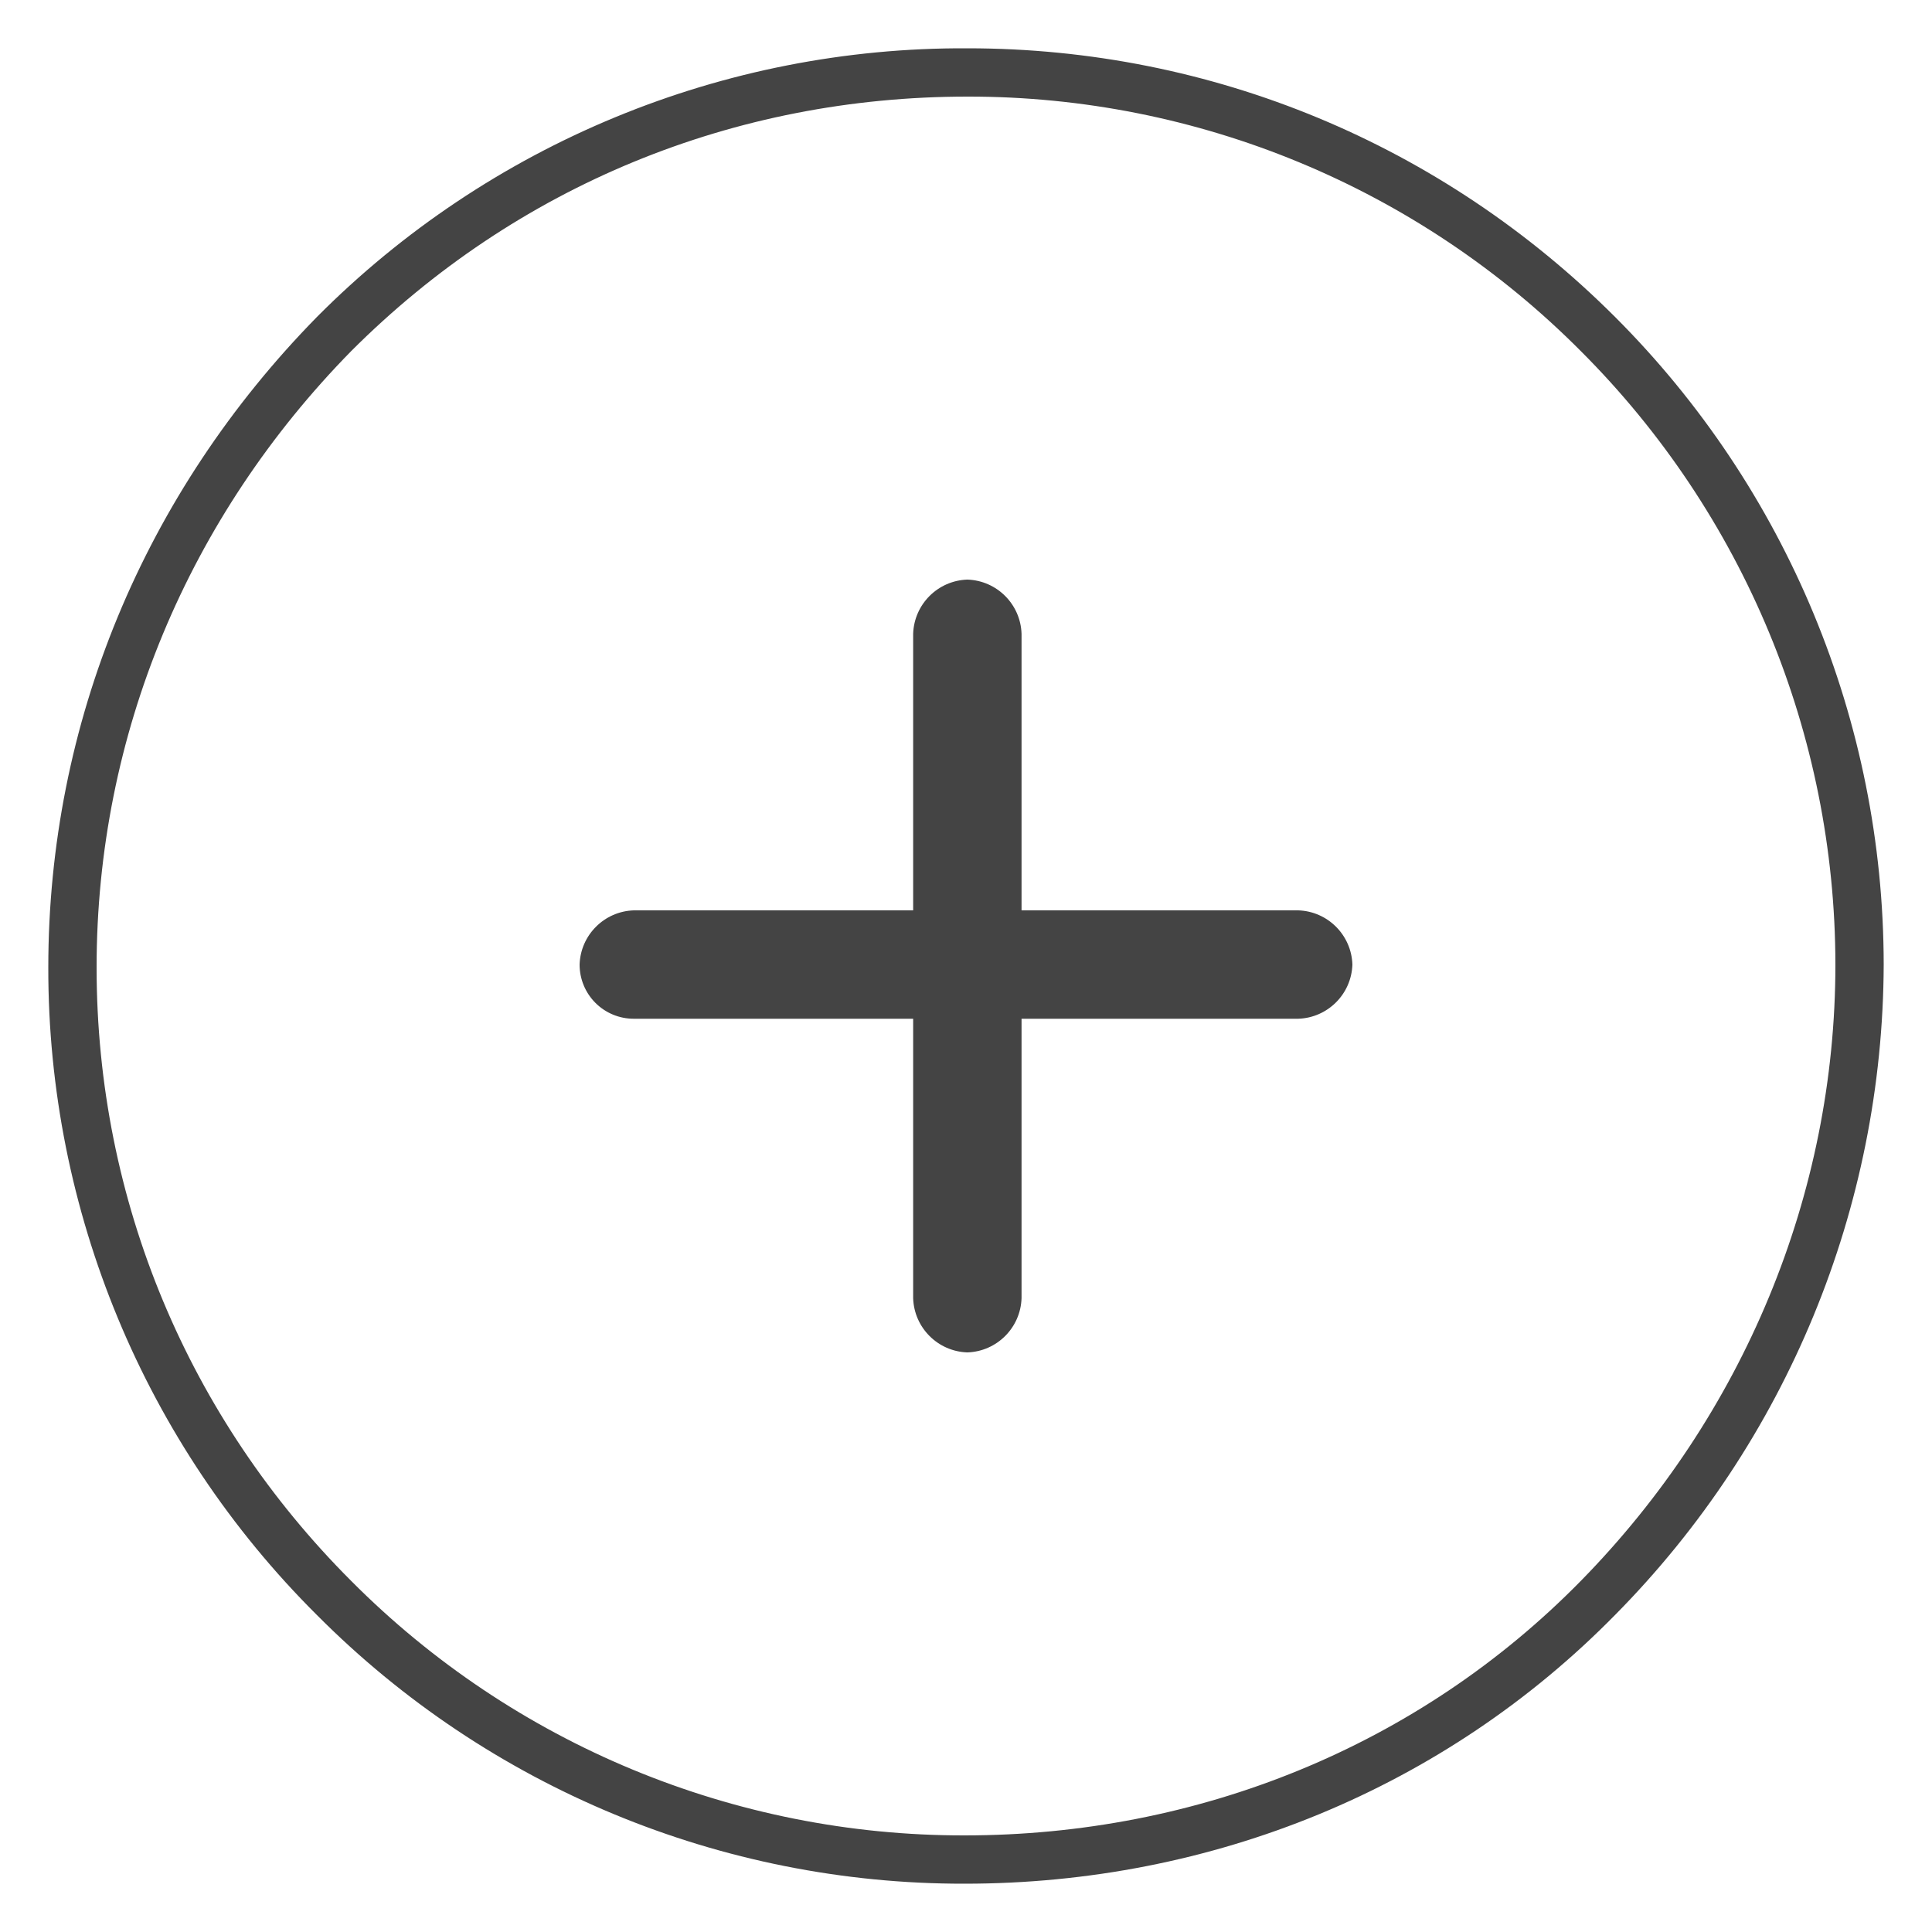
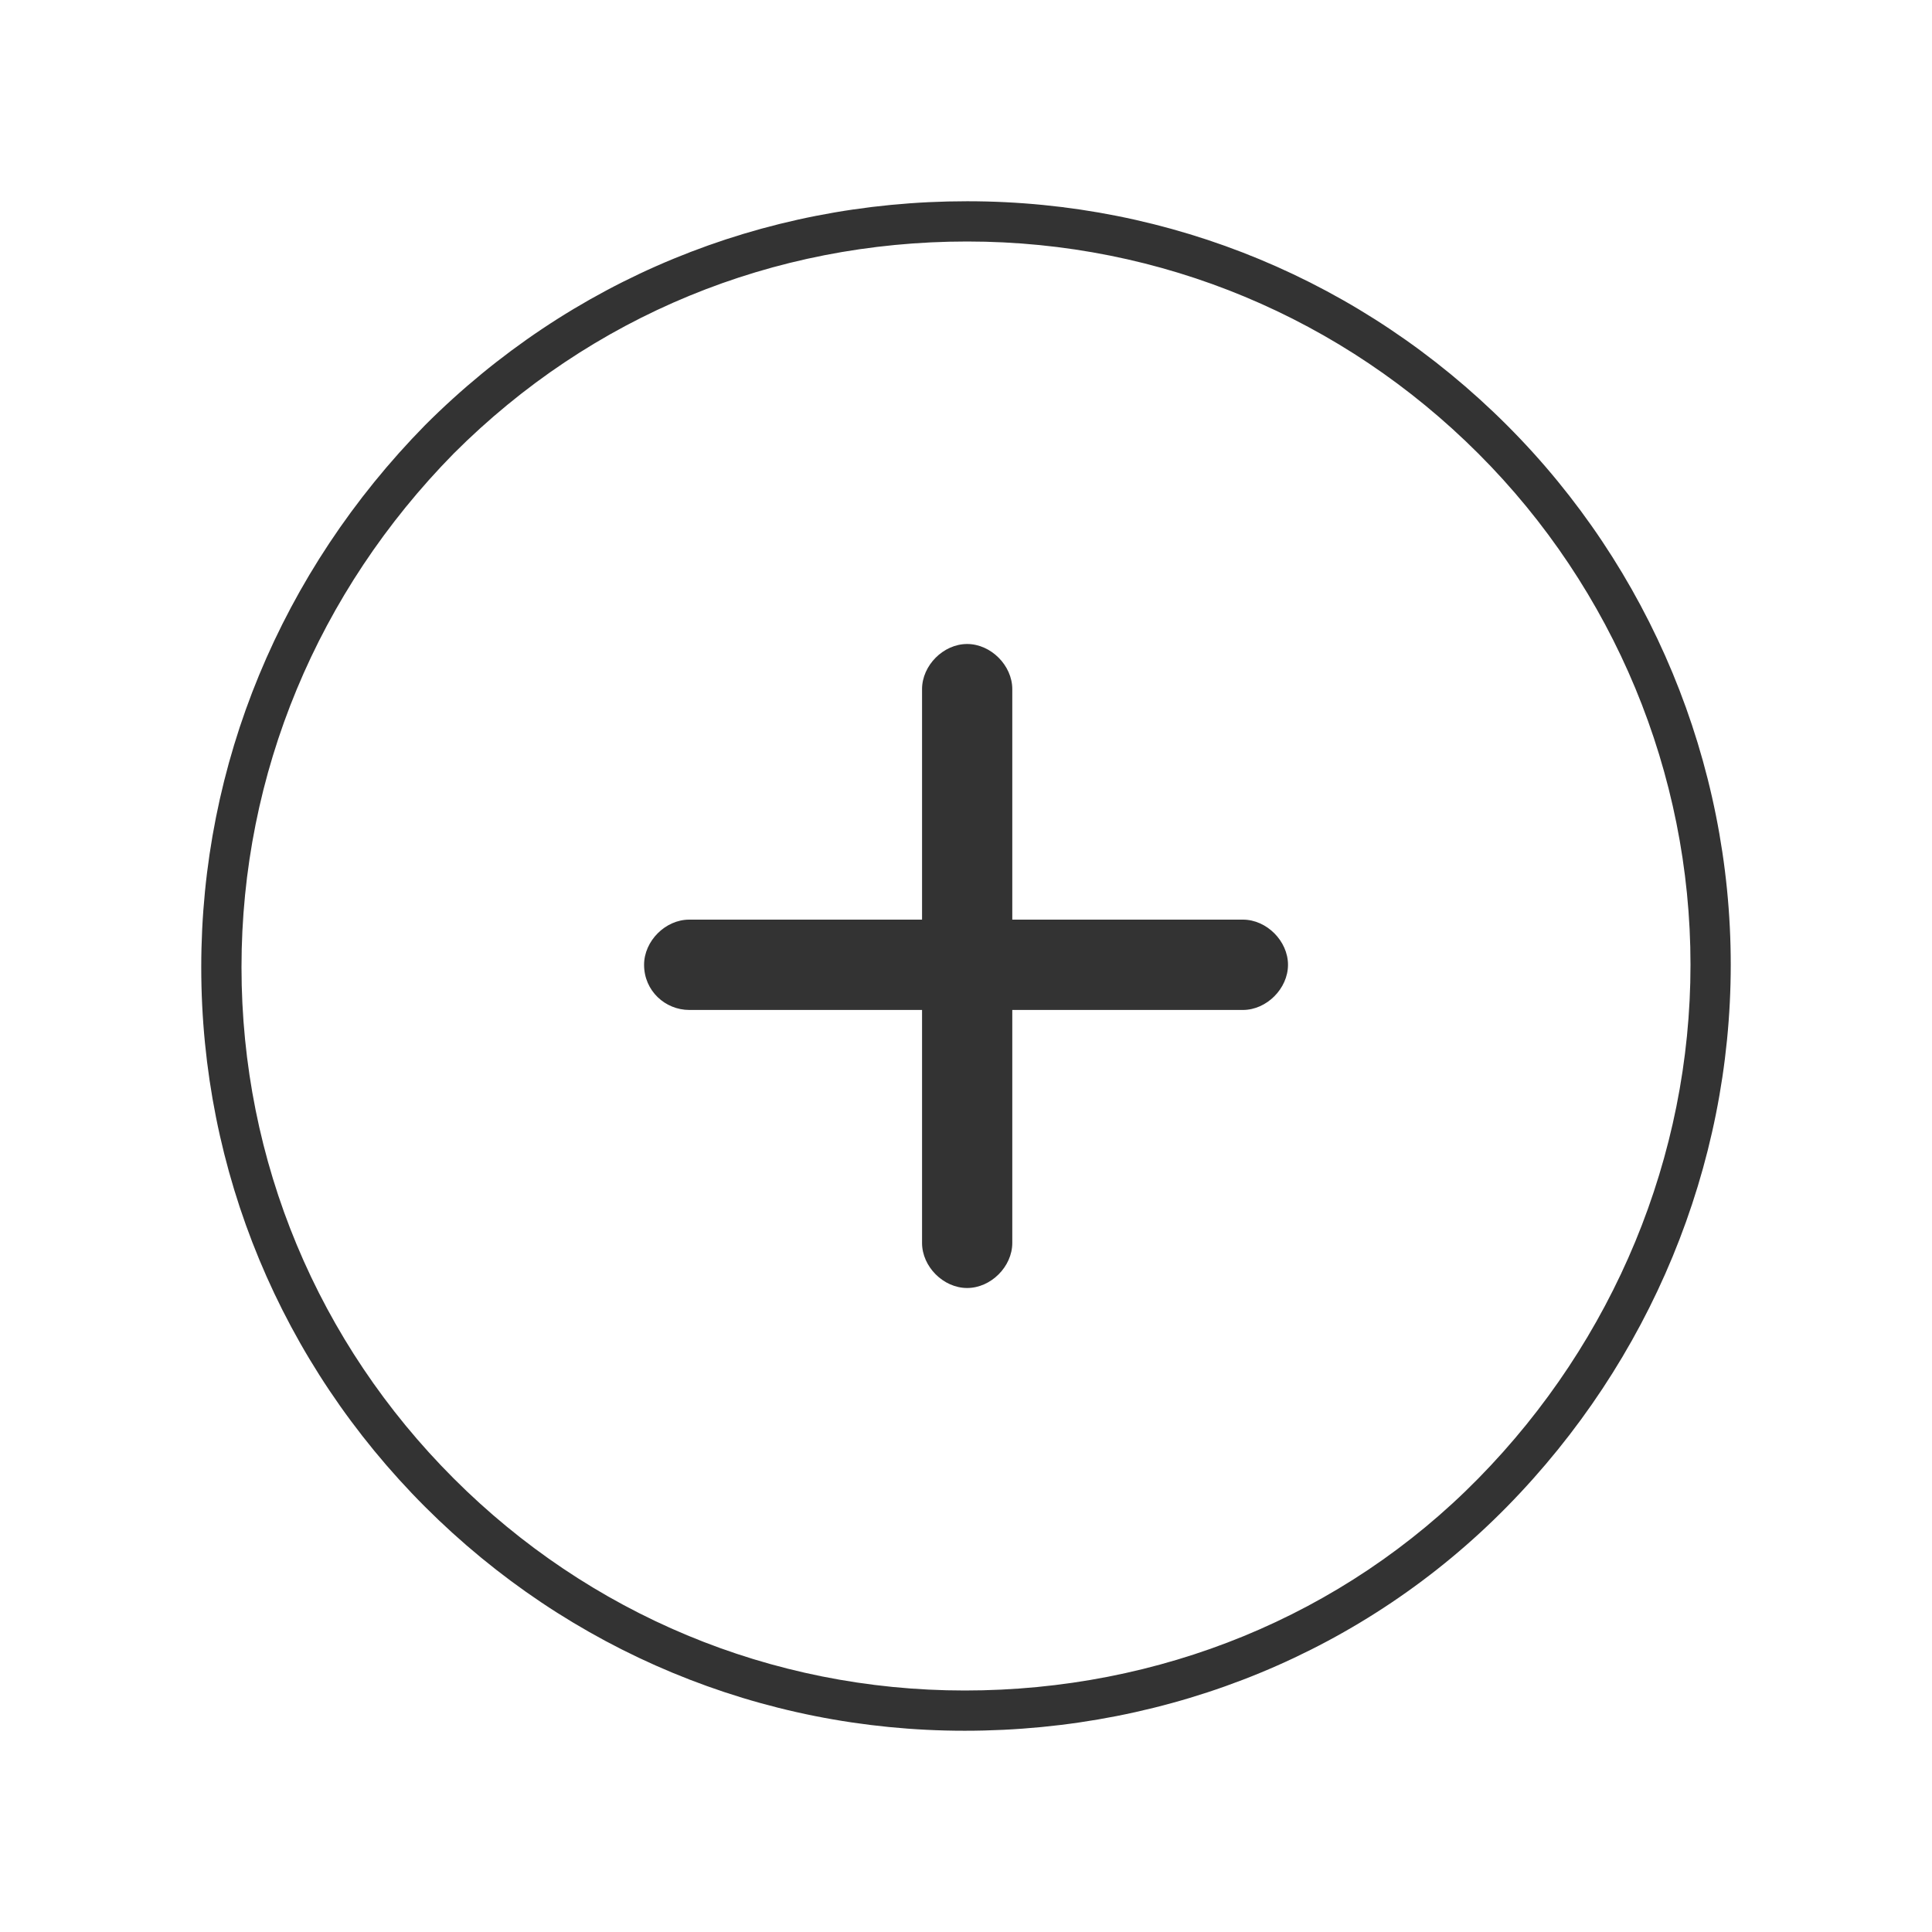
- <svg xmlns="http://www.w3.org/2000/svg" width="20" height="20" viewBox="0 0 20 20">
-   <g fill="#444" fill-rule="evenodd">
-     <path fill-rule="nonzero" d="M9.984 19c2.413 0 4.699-.921 6.381-2.635 1.682-1.714 2.635-4 2.635-6.38a8.988 8.988 0 0 0-2.635-6.35A8.934 8.934 0 0 0 10.015 1c-2.412 0-4.666.92-6.38 2.635C1.953 5.349 1 7.603 1 10.015c0 2.414.953 4.668 2.635 6.35A8.934 8.934 0 0 0 9.985 19zm0 .5a9.434 9.434 0 0 1-6.703-2.781A9.434 9.434 0 0 1 .5 10.016c0-2.526.99-4.91 2.781-6.735A9.428 9.428 0 0 1 10.016.5c2.53 0 4.916.995 6.703 2.781A9.488 9.488 0 0 1 19.5 9.984a9.617 9.617 0 0 1-2.778 6.731C14.958 18.512 12.55 19.5 9.984 19.5z" />
-     <path d="M9.453 10.546v2.893a.58.58 0 0 0 .561.561.58.58 0 0 0 .561-.561v-2.893h2.864A.58.58 0 0 0 14 9.985a.58.58 0 0 0-.561-.561h-2.864V6.561a.58.58 0 0 0-.56-.561.58.58 0 0 0-.562.561v2.863H6.561A.58.58 0 0 0 6 9.985a.56.56 0 0 0 .561.561h2.892z" />
+ <svg xmlns="http://www.w3.org/2000/svg" width="24px" height="24px" viewBox="0 0 24 24" version="1.1">
+   <defs />
+   <g id="ALL-SVGS" stroke="none" stroke-width="1" fill="none" fill-rule="evenodd">
+     <g id="Inline-SVGs-Copy" transform="translate(-625, -311)" />
+     <g id="ic_circle_plus_light" fill="#333333">
+       <path d="M18.365,18.365 C16.682,20.079 14.397,21 11.984,21 C9.571,21 7.317,20.048 5.635,18.365 C3.952,16.682 3,14.428 3,12.015 C3,9.603 3.952,7.348 5.635,5.635 C7.349,3.92 9.603,3 12.015,3 C14.428,3 16.682,3.952 18.365,5.635 C20.048,7.317 21,9.603 21,11.984 C21,14.365 20.048,16.651 18.365,18.365 M18.719,5.281 C16.931,3.494 14.547,2.5 12.015,2.5 C9.461,2.5 7.083,3.479 5.281,5.281 C3.49,7.105 2.5,9.49 2.5,12.015 C2.5,14.547 3.494,16.931 5.281,18.719 C7.068,20.505 9.453,21.5 11.984,21.5 C14.551,21.5 16.958,20.511 18.721,18.716 C20.501,16.903 21.5,14.49 21.5,11.984 C21.5,9.473 20.497,7.059 18.719,5.281 M12.575,11.424 L12.575,8.561 C12.575,8.266 12.309,8 12.014,8 C11.719,8 11.454,8.266 11.454,8.561 L11.454,11.424 L8.562,11.424 C8.265,11.424 8.001,11.69 8.001,11.985 C8.001,12.31 8.265,12.546 8.562,12.546 L11.454,12.546 L11.454,15.44 C11.454,15.735 11.719,16 12.014,16 C12.309,16 12.575,15.735 12.575,15.44 L12.575,12.546 L15.44,12.546 C15.735,12.546 16,12.28 16,11.985 C16,11.69 15.735,11.424 15.44,11.424 L12.575,11.424 Z" id="Fill-1" />
+     </g>
  </g>
</svg>
